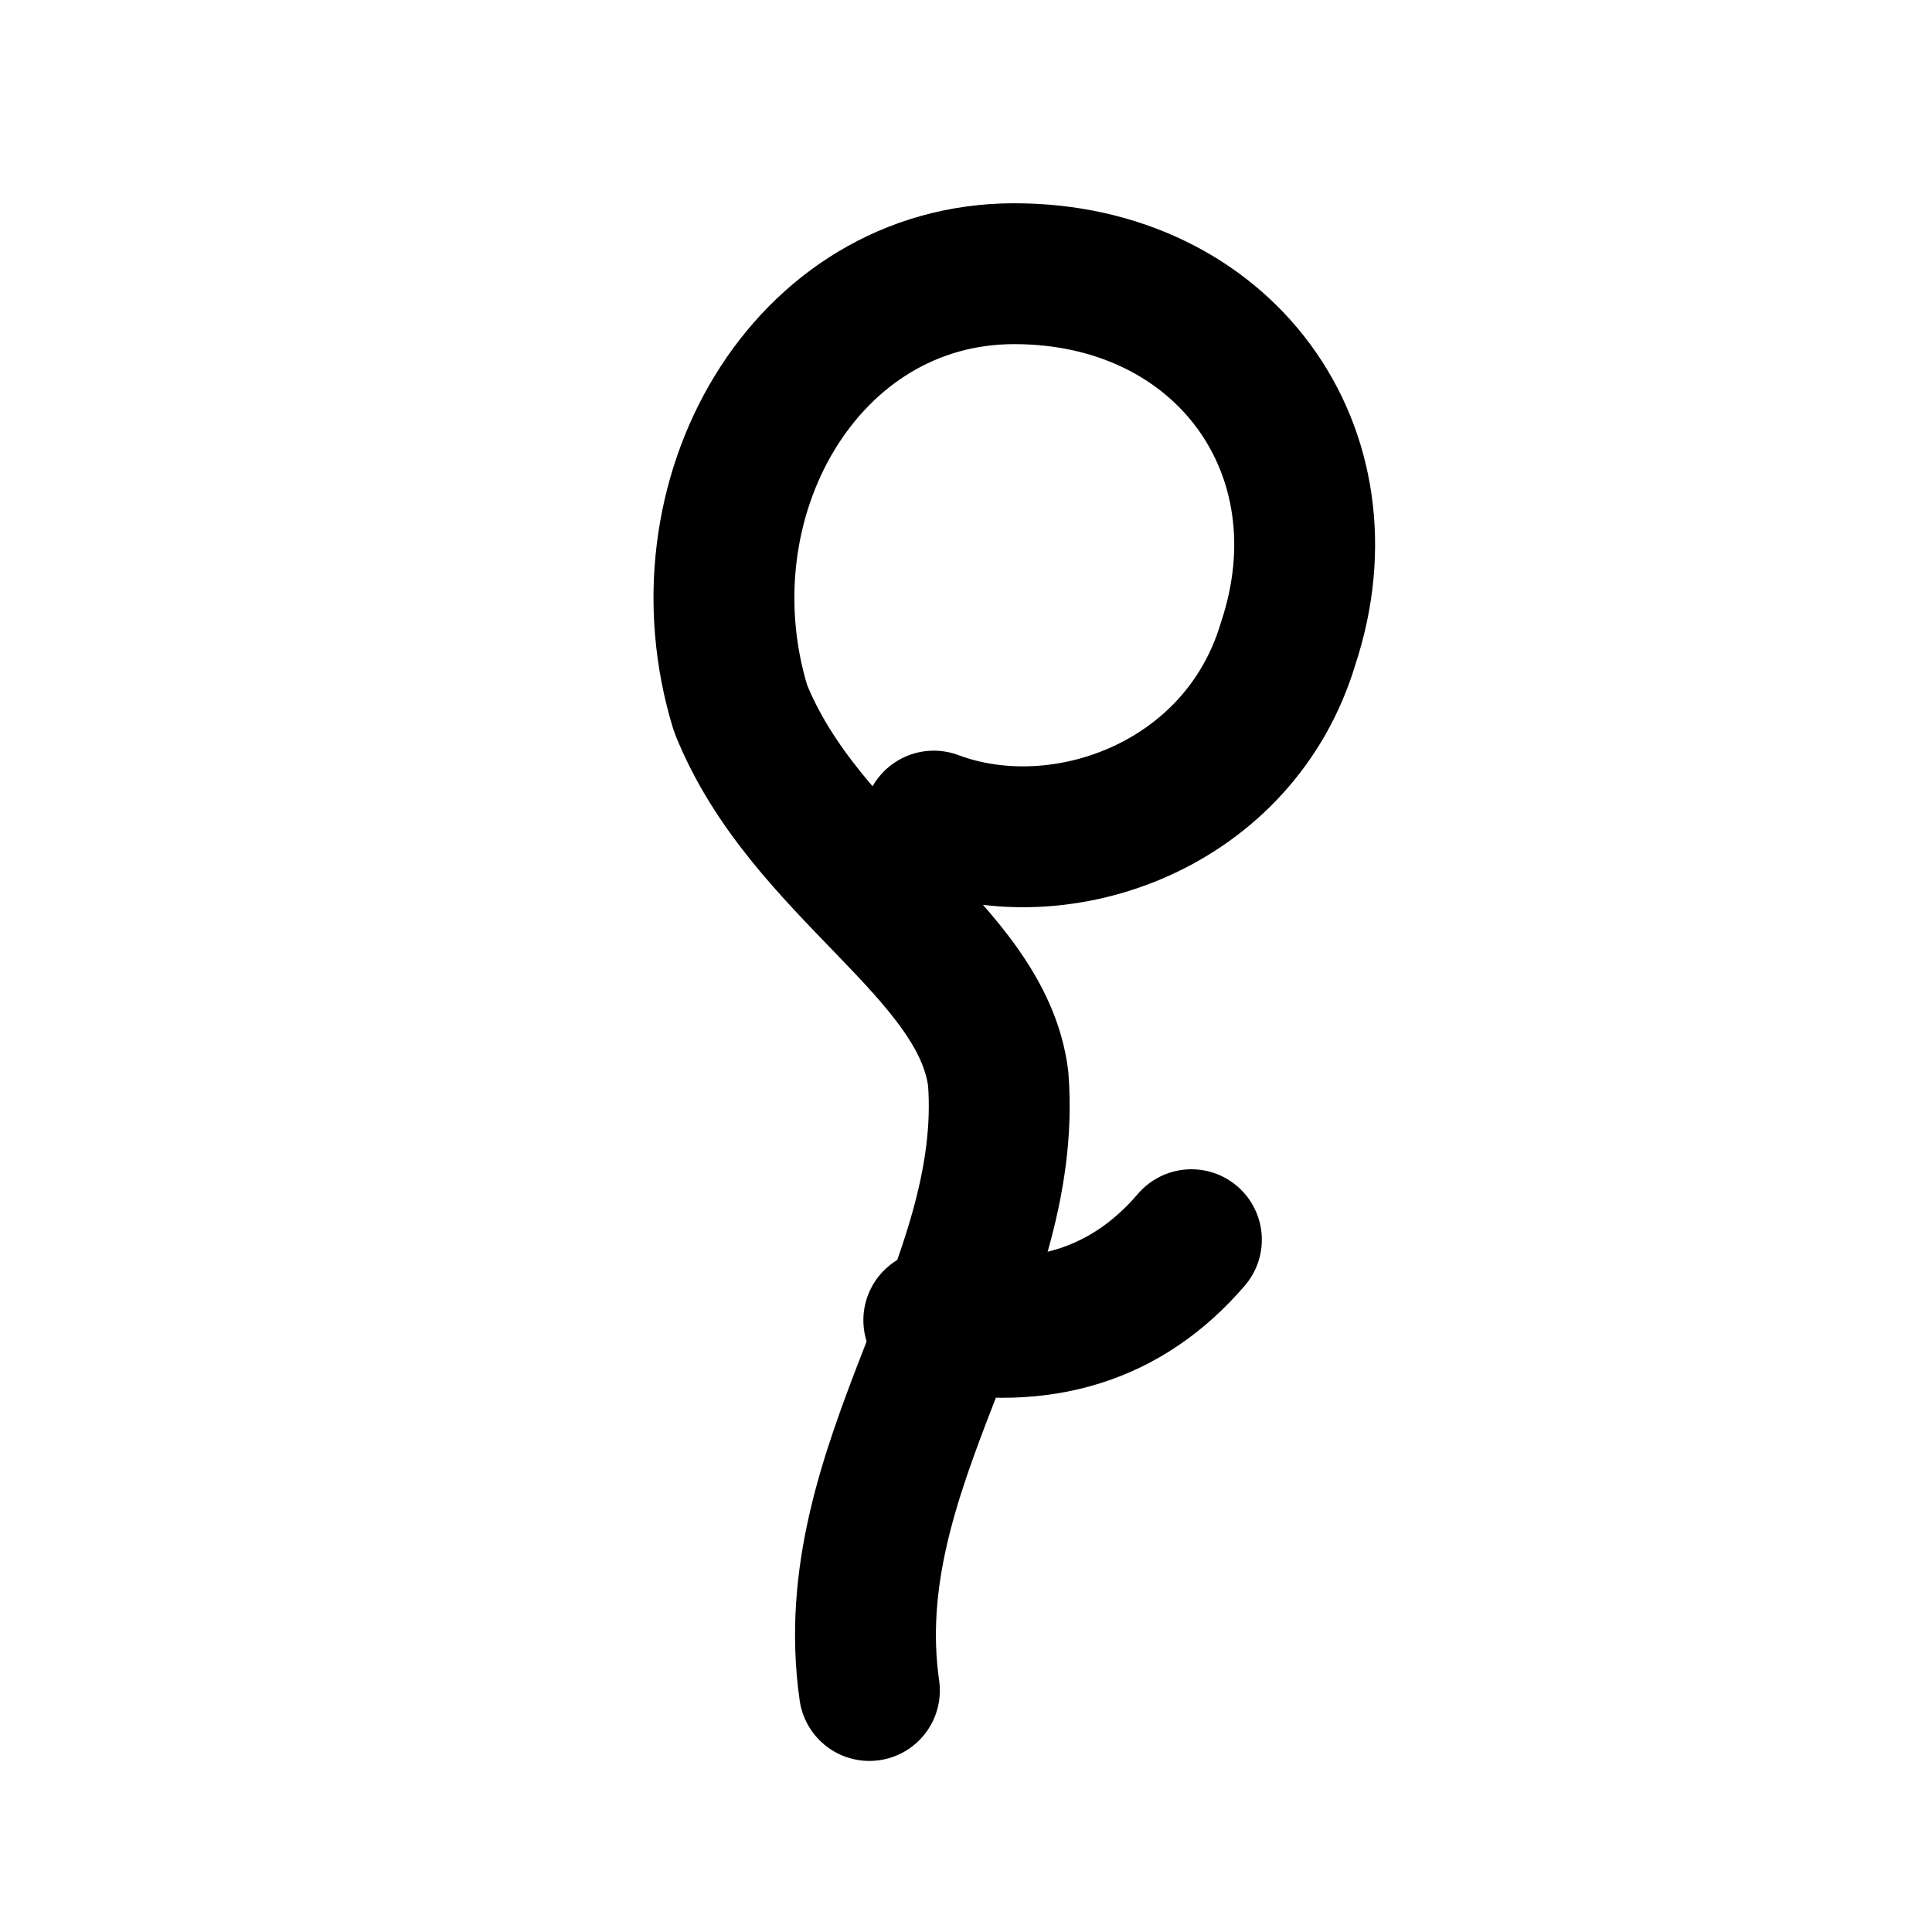
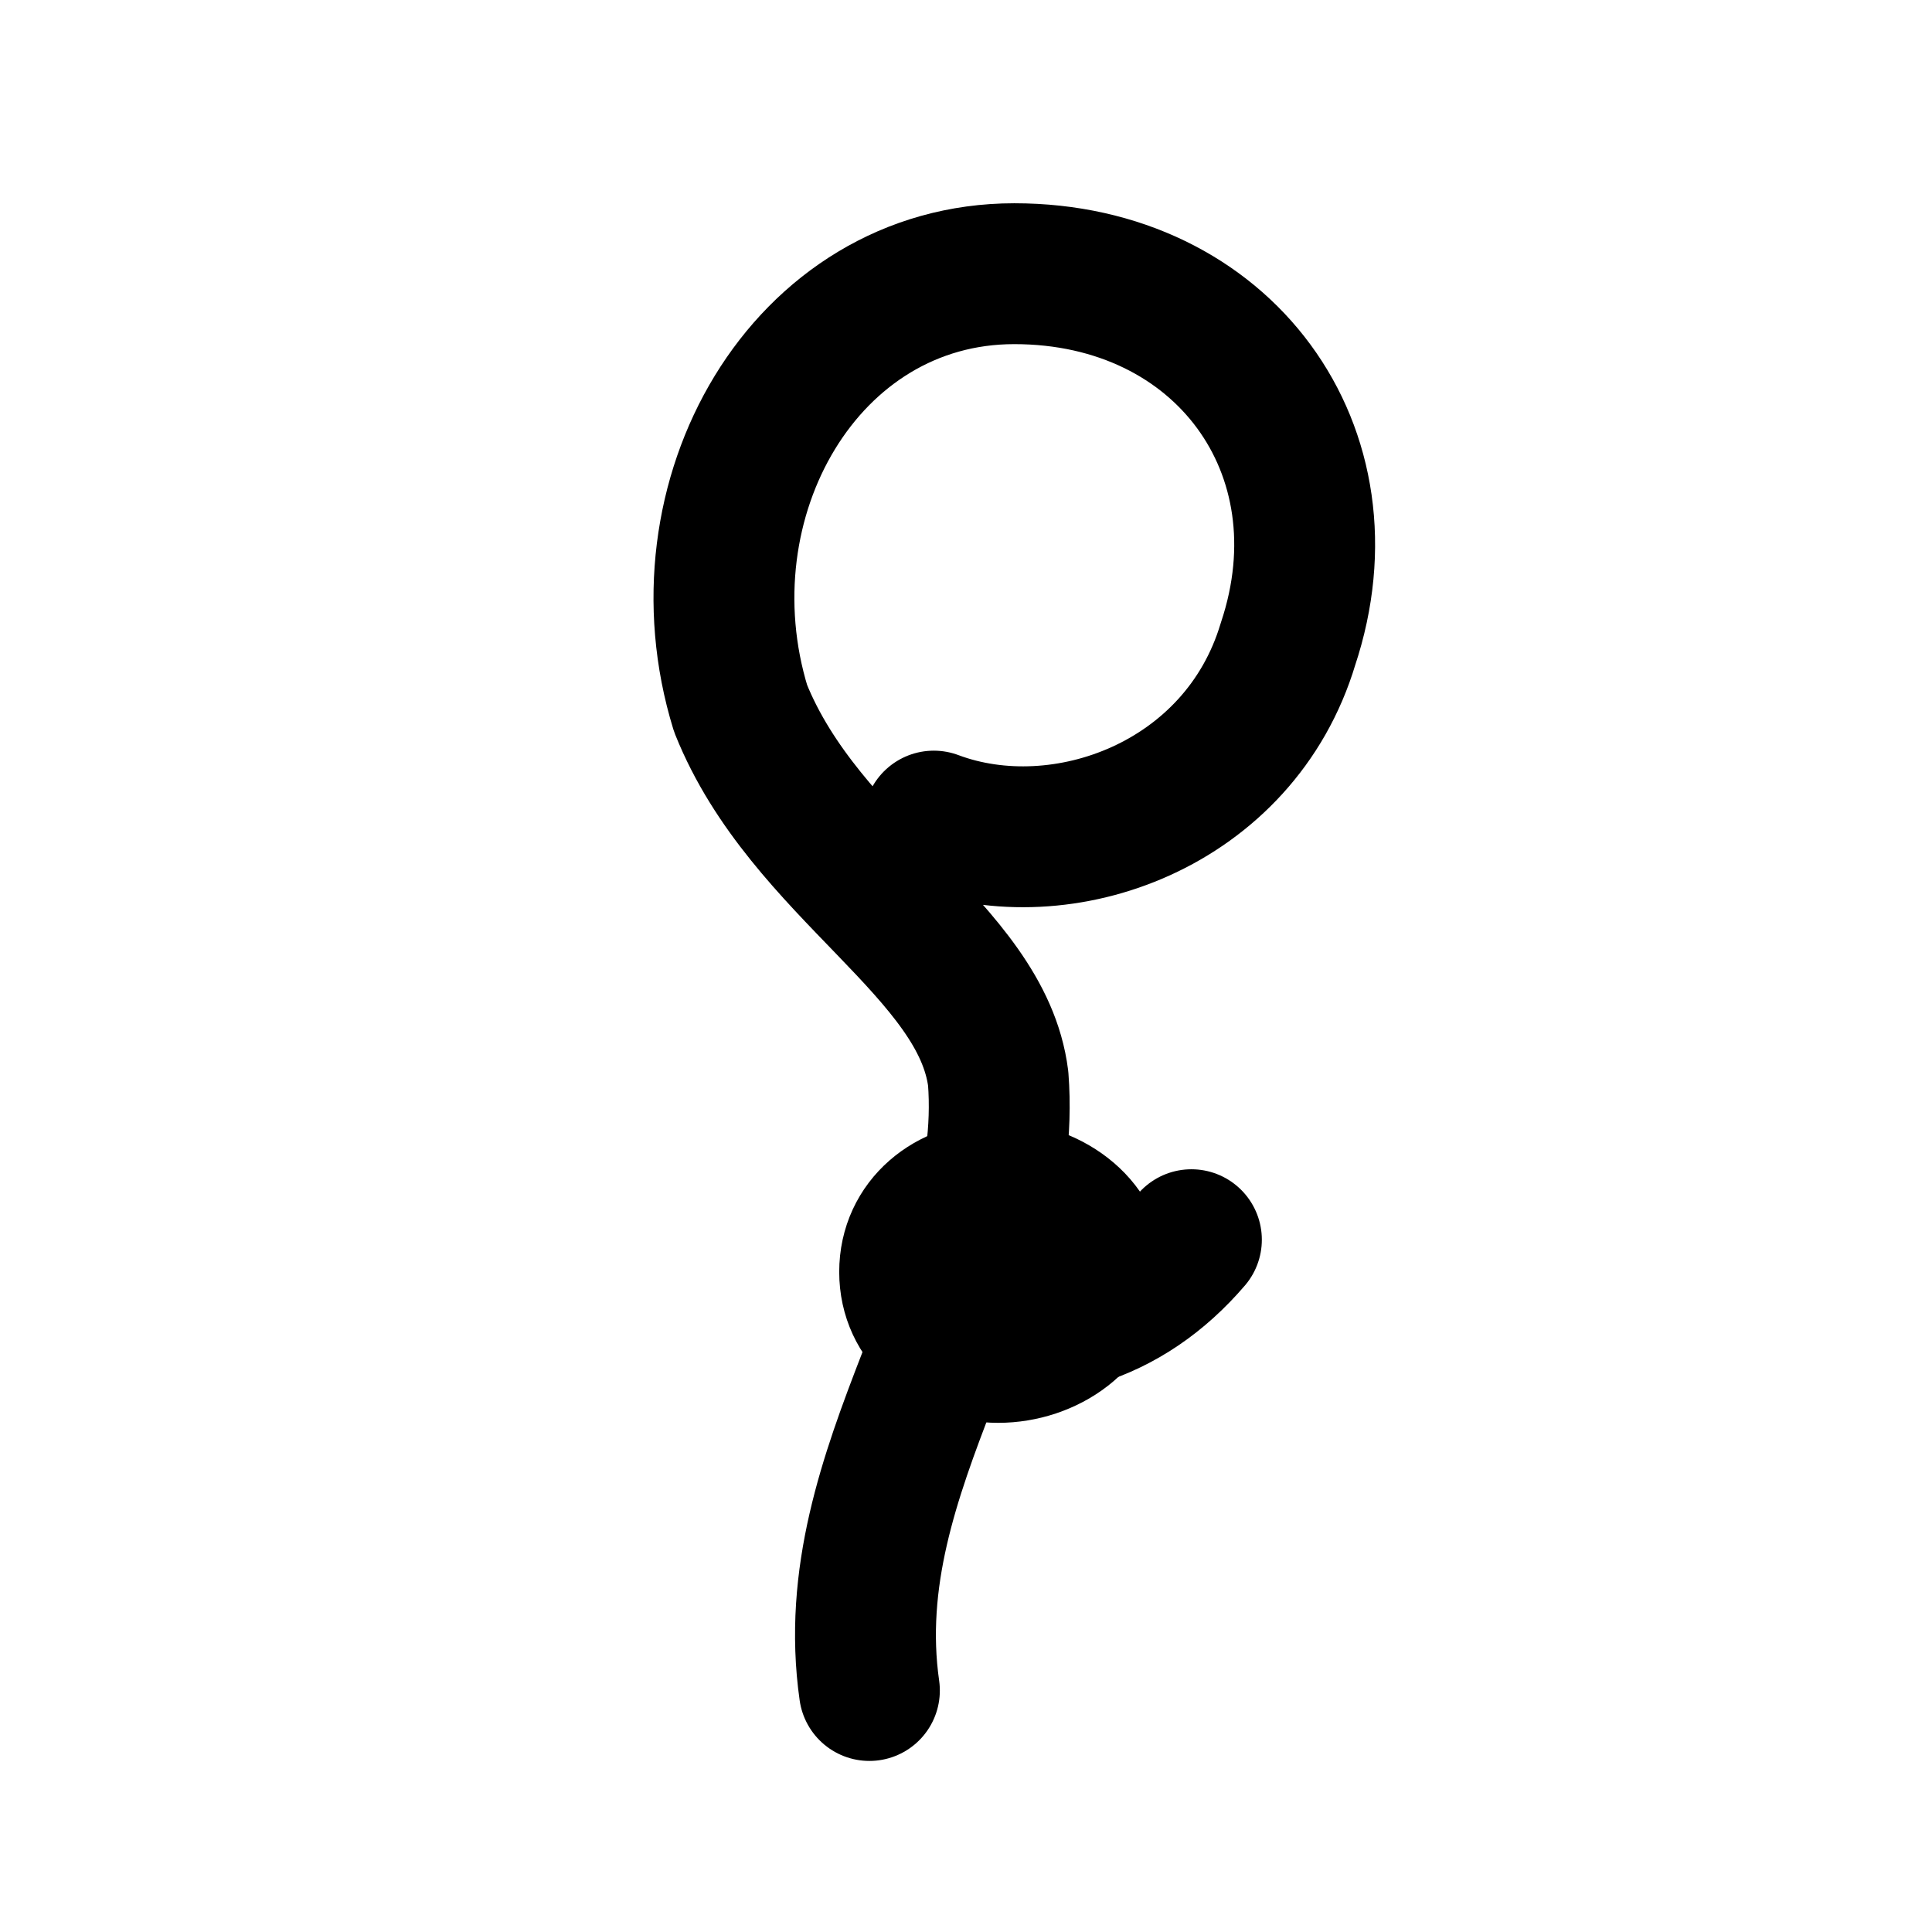
<svg xmlns="http://www.w3.org/2000/svg" viewBox="0 0 24 24" fill="none" stroke="currentColor" stroke-width="1.75" stroke-linecap="round" stroke-linejoin="round">
  <path d="M10.8 21.0 C10.4 18.2 12.6 16.0 12.4 13.4 C12.2 11.8 10.0 10.8 9.2 8.8 C8.4 6.2 10.0 3.4 12.6 3.4 C15.2 3.4 16.8 5.6 16.0 8.0 C15.4 10.0 13.2 10.8 11.6 10.2" />
  <path d="M11.6 16.4 Q13.6 16.8 14.8 15.4" />
+   <path d="M13.6 15.8 C13.6 15.2 13.0 14.8 12.4 14.8 C11.8 14.8 11.3 15.2 11.3 15.8 C11.3 16.4 11.8 16.8 12.4 16.8 C13.0 16.8 13.6 16.4 13.6 15.8" data-role="mark" data-mark="1" data-rest="hidden" />
</svg>
